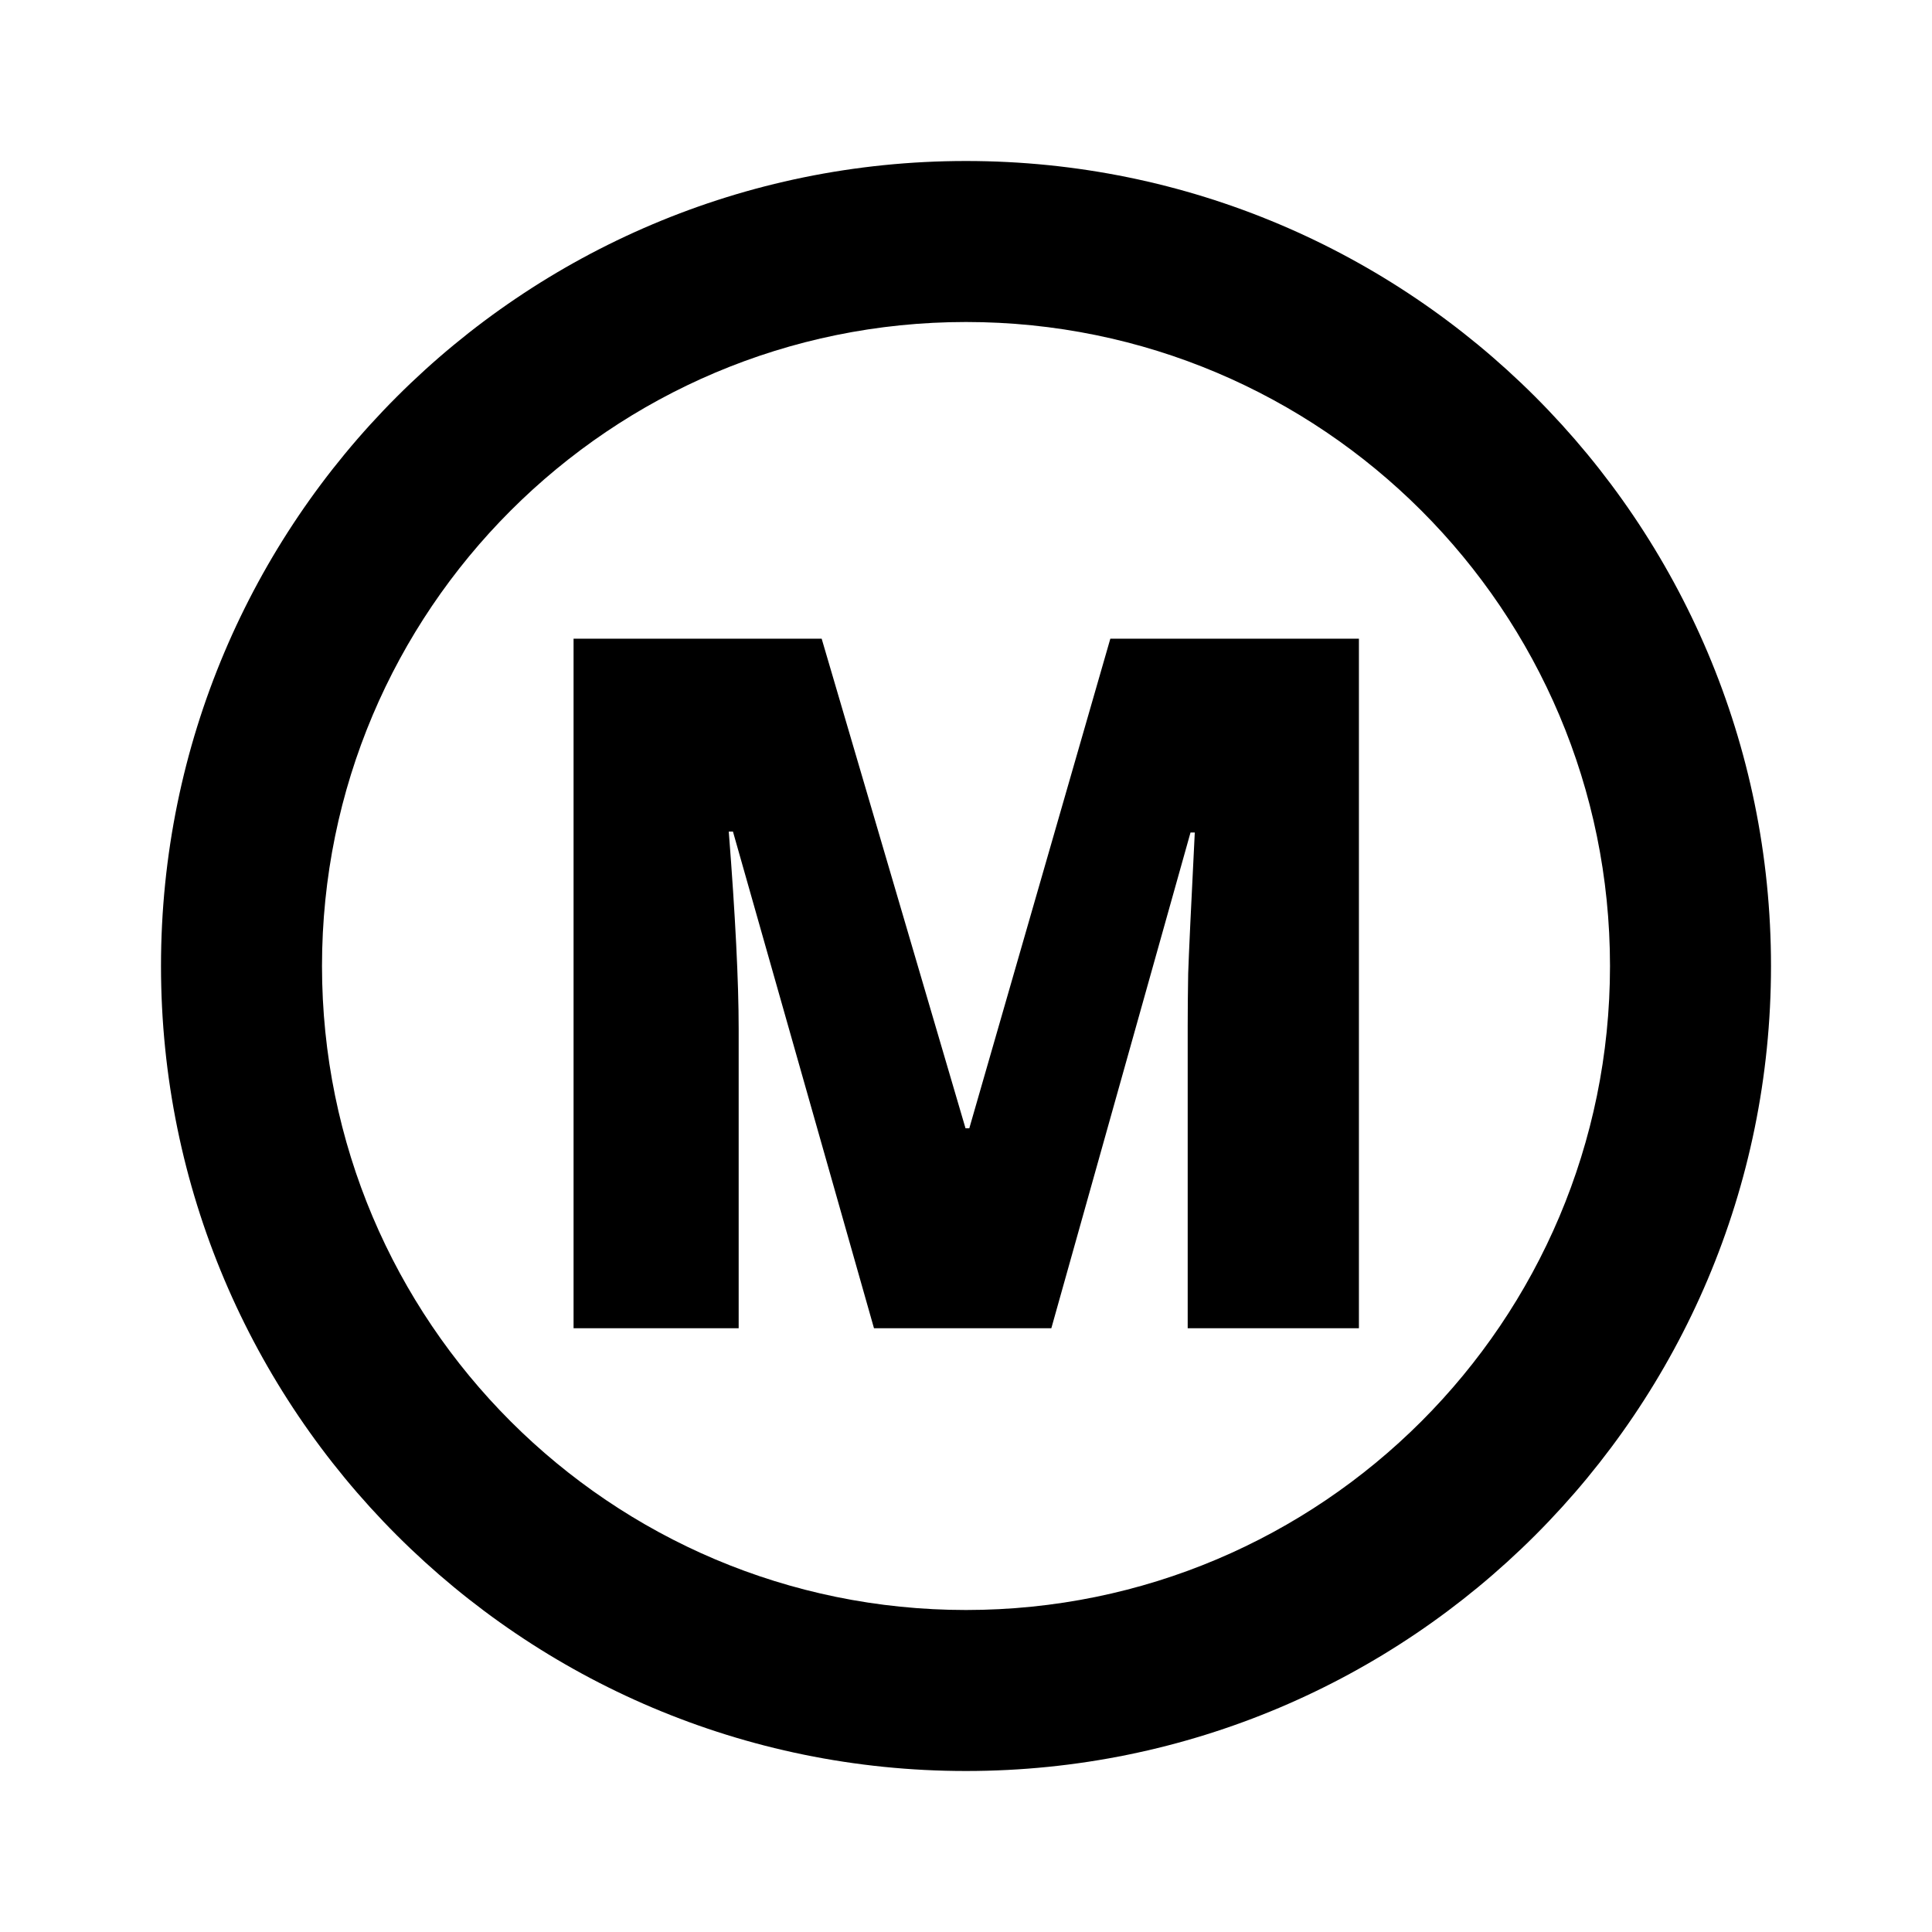
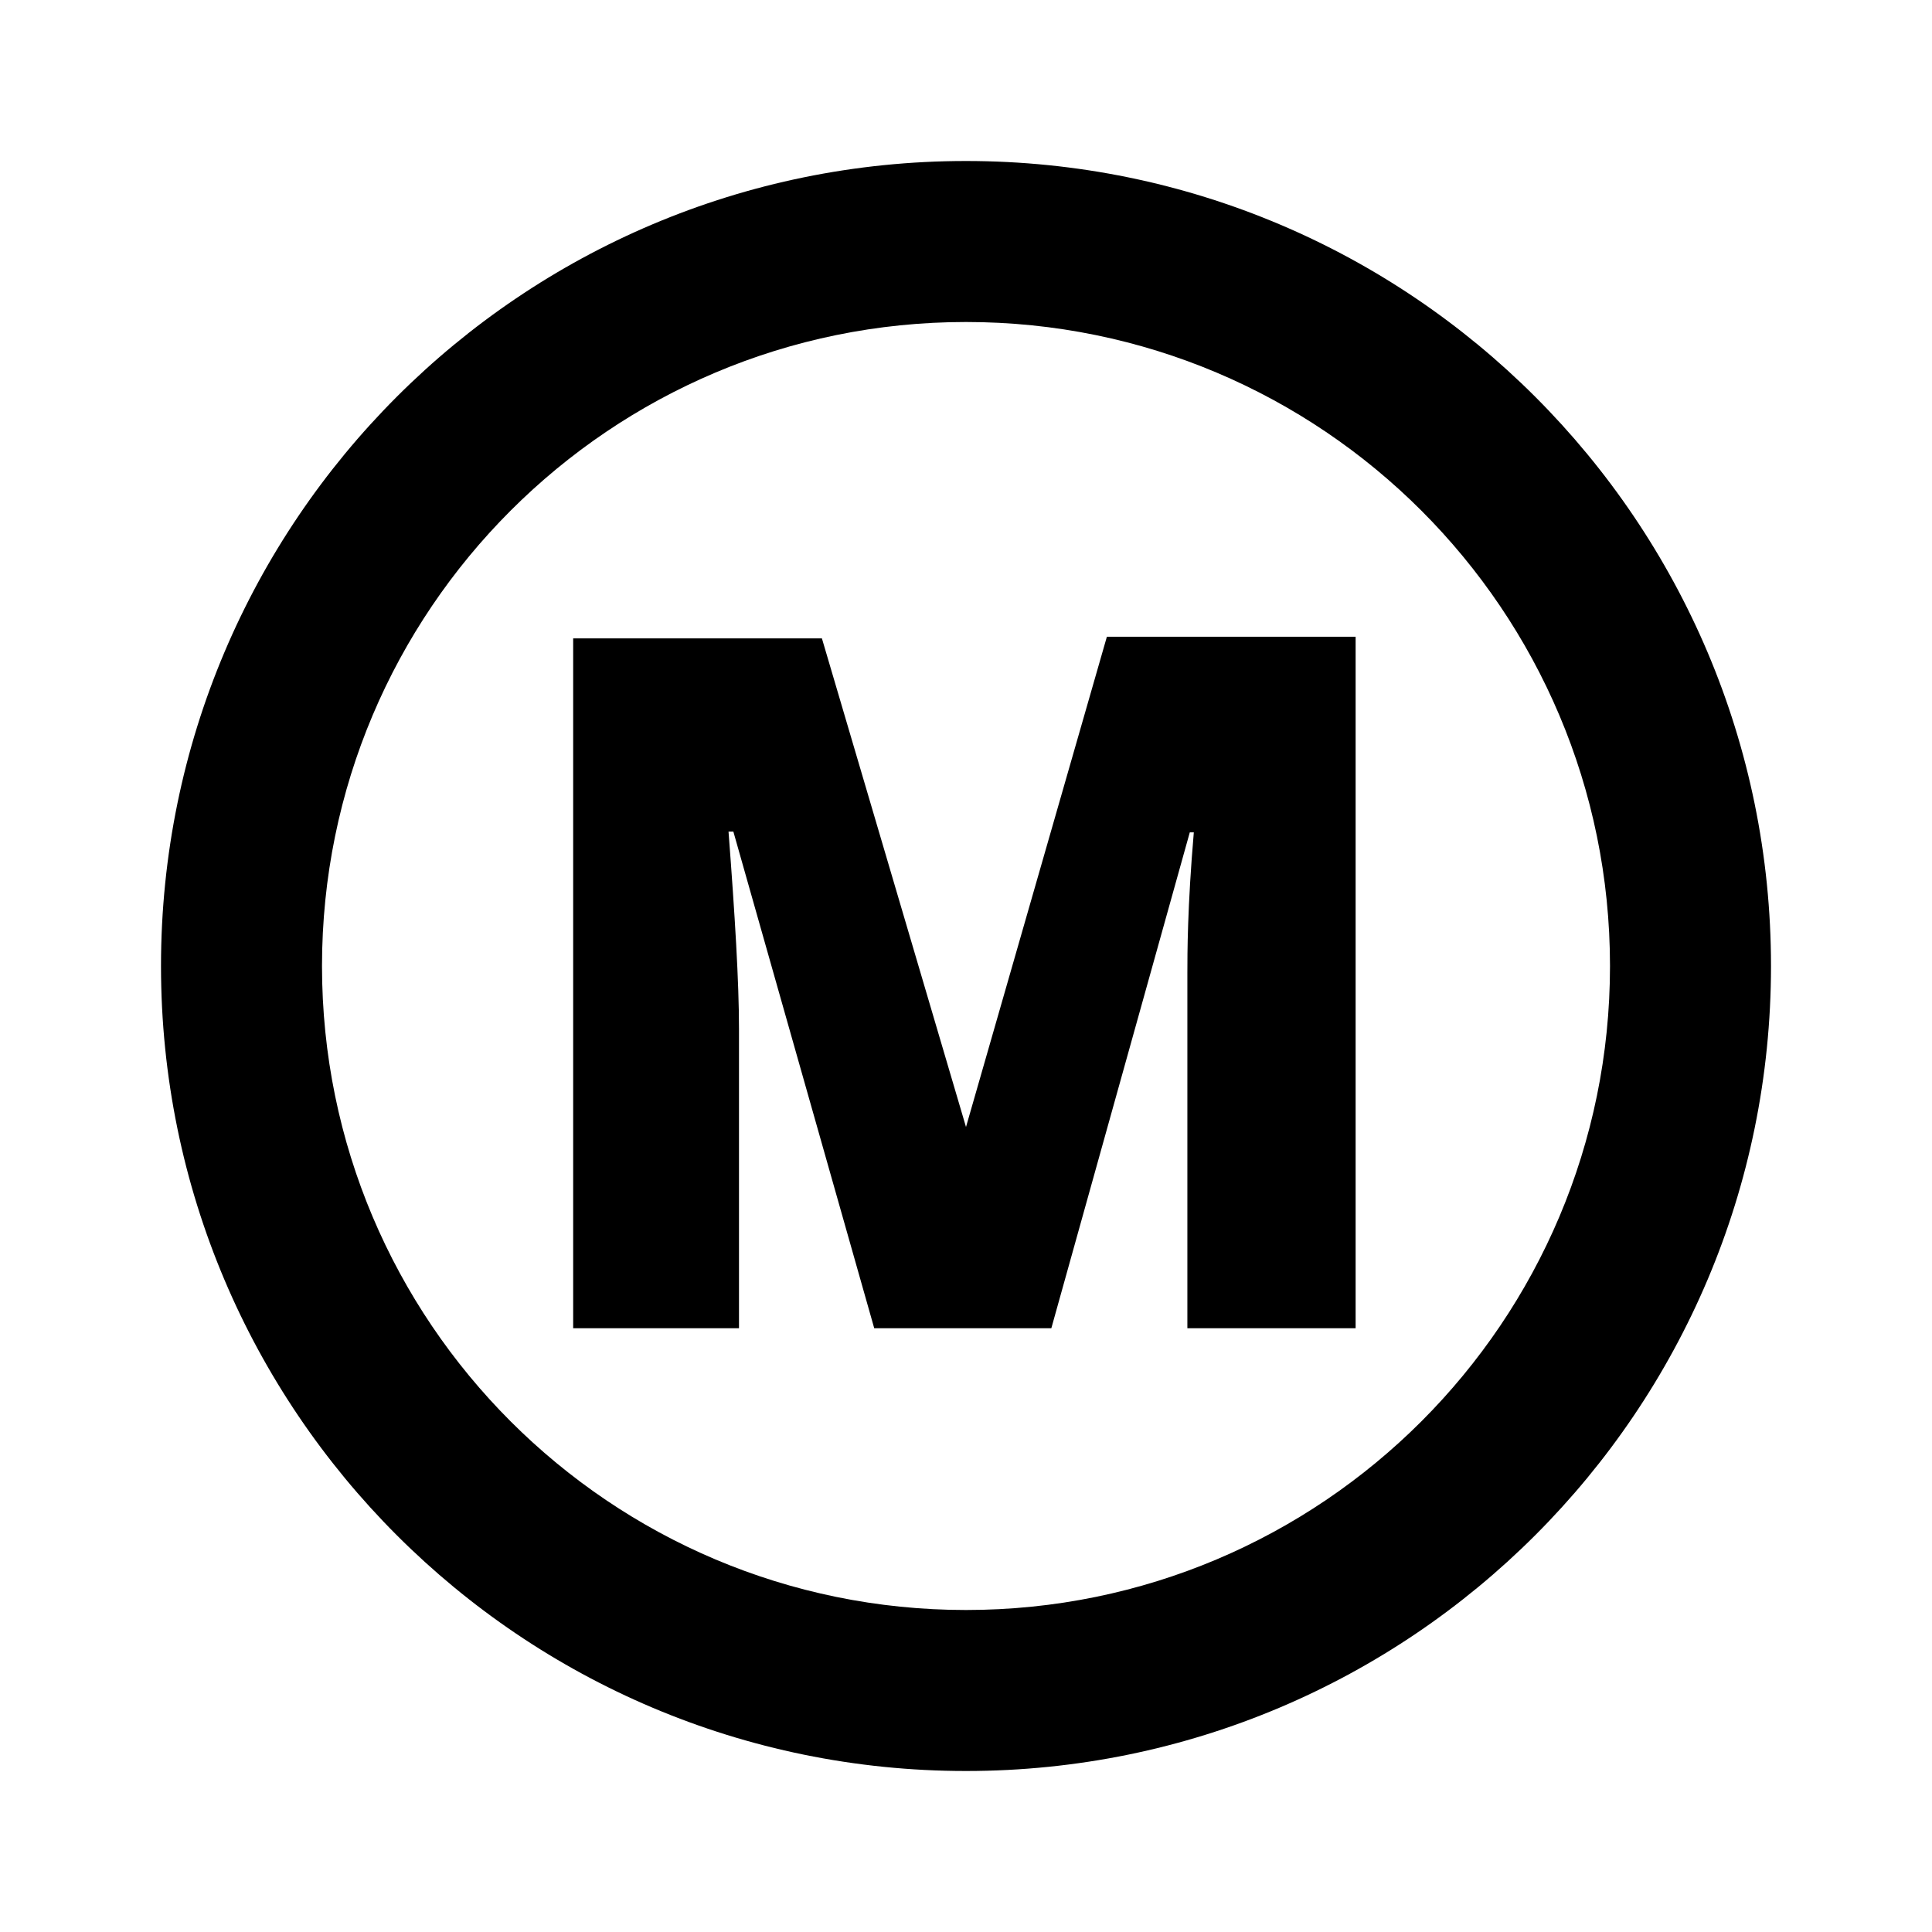
<svg xmlns="http://www.w3.org/2000/svg" width="24" height="24" viewBox="0 0 24 24">
-   <path fill-rule="evenodd" clip-rule="evenodd" d="M12 20C16.418 20 20 16.418 20 12C20 7.582 16.418 4 12 4C7.582 4 4 7.582 4 12C4 16.418 7.582 20 12 20ZM12 22C17.523 22 22 17.523 22 12C22 6.477 17.523 2 12 2C6.477 2 2 6.477 2 12C2 17.523 6.477 22 12 22Z" />
-   <path d="M10.857 16.5L9.105 10.33H9.053C9.135 11.381 9.176 12.197 9.176 12.779V16.5H7.125V7.934H10.207L11.994 14.016H12.041L13.793 7.934H16.881V16.5H14.754V12.744C14.754 12.549 14.756 12.332 14.76 12.094C14.768 11.855 14.795 11.271 14.842 10.342H14.789L13.06 16.5H10.857Z" />
+   <path d="M12,20a8,8,0,1,0-8-8A8,8,0,0,0,12,20Zm0,2A10,10,0,1,0,2,12,10,10,0,0,0,12,22Zm-1.14-5.5L9.11,10.33H9.05c.08,1.05.13,1.87.13,2.45V16.5H7.12V7.93h3.09L12,14h0l1.75-6.09h3.09V16.5H14.75V12.74c0-.19,0-.41,0-.65s0-.82.08-1.75h-.05L13.06,16.5Z" fill-rule="evenodd" />
+   <rect width="24" height="24" fill="none" />
</svg>
